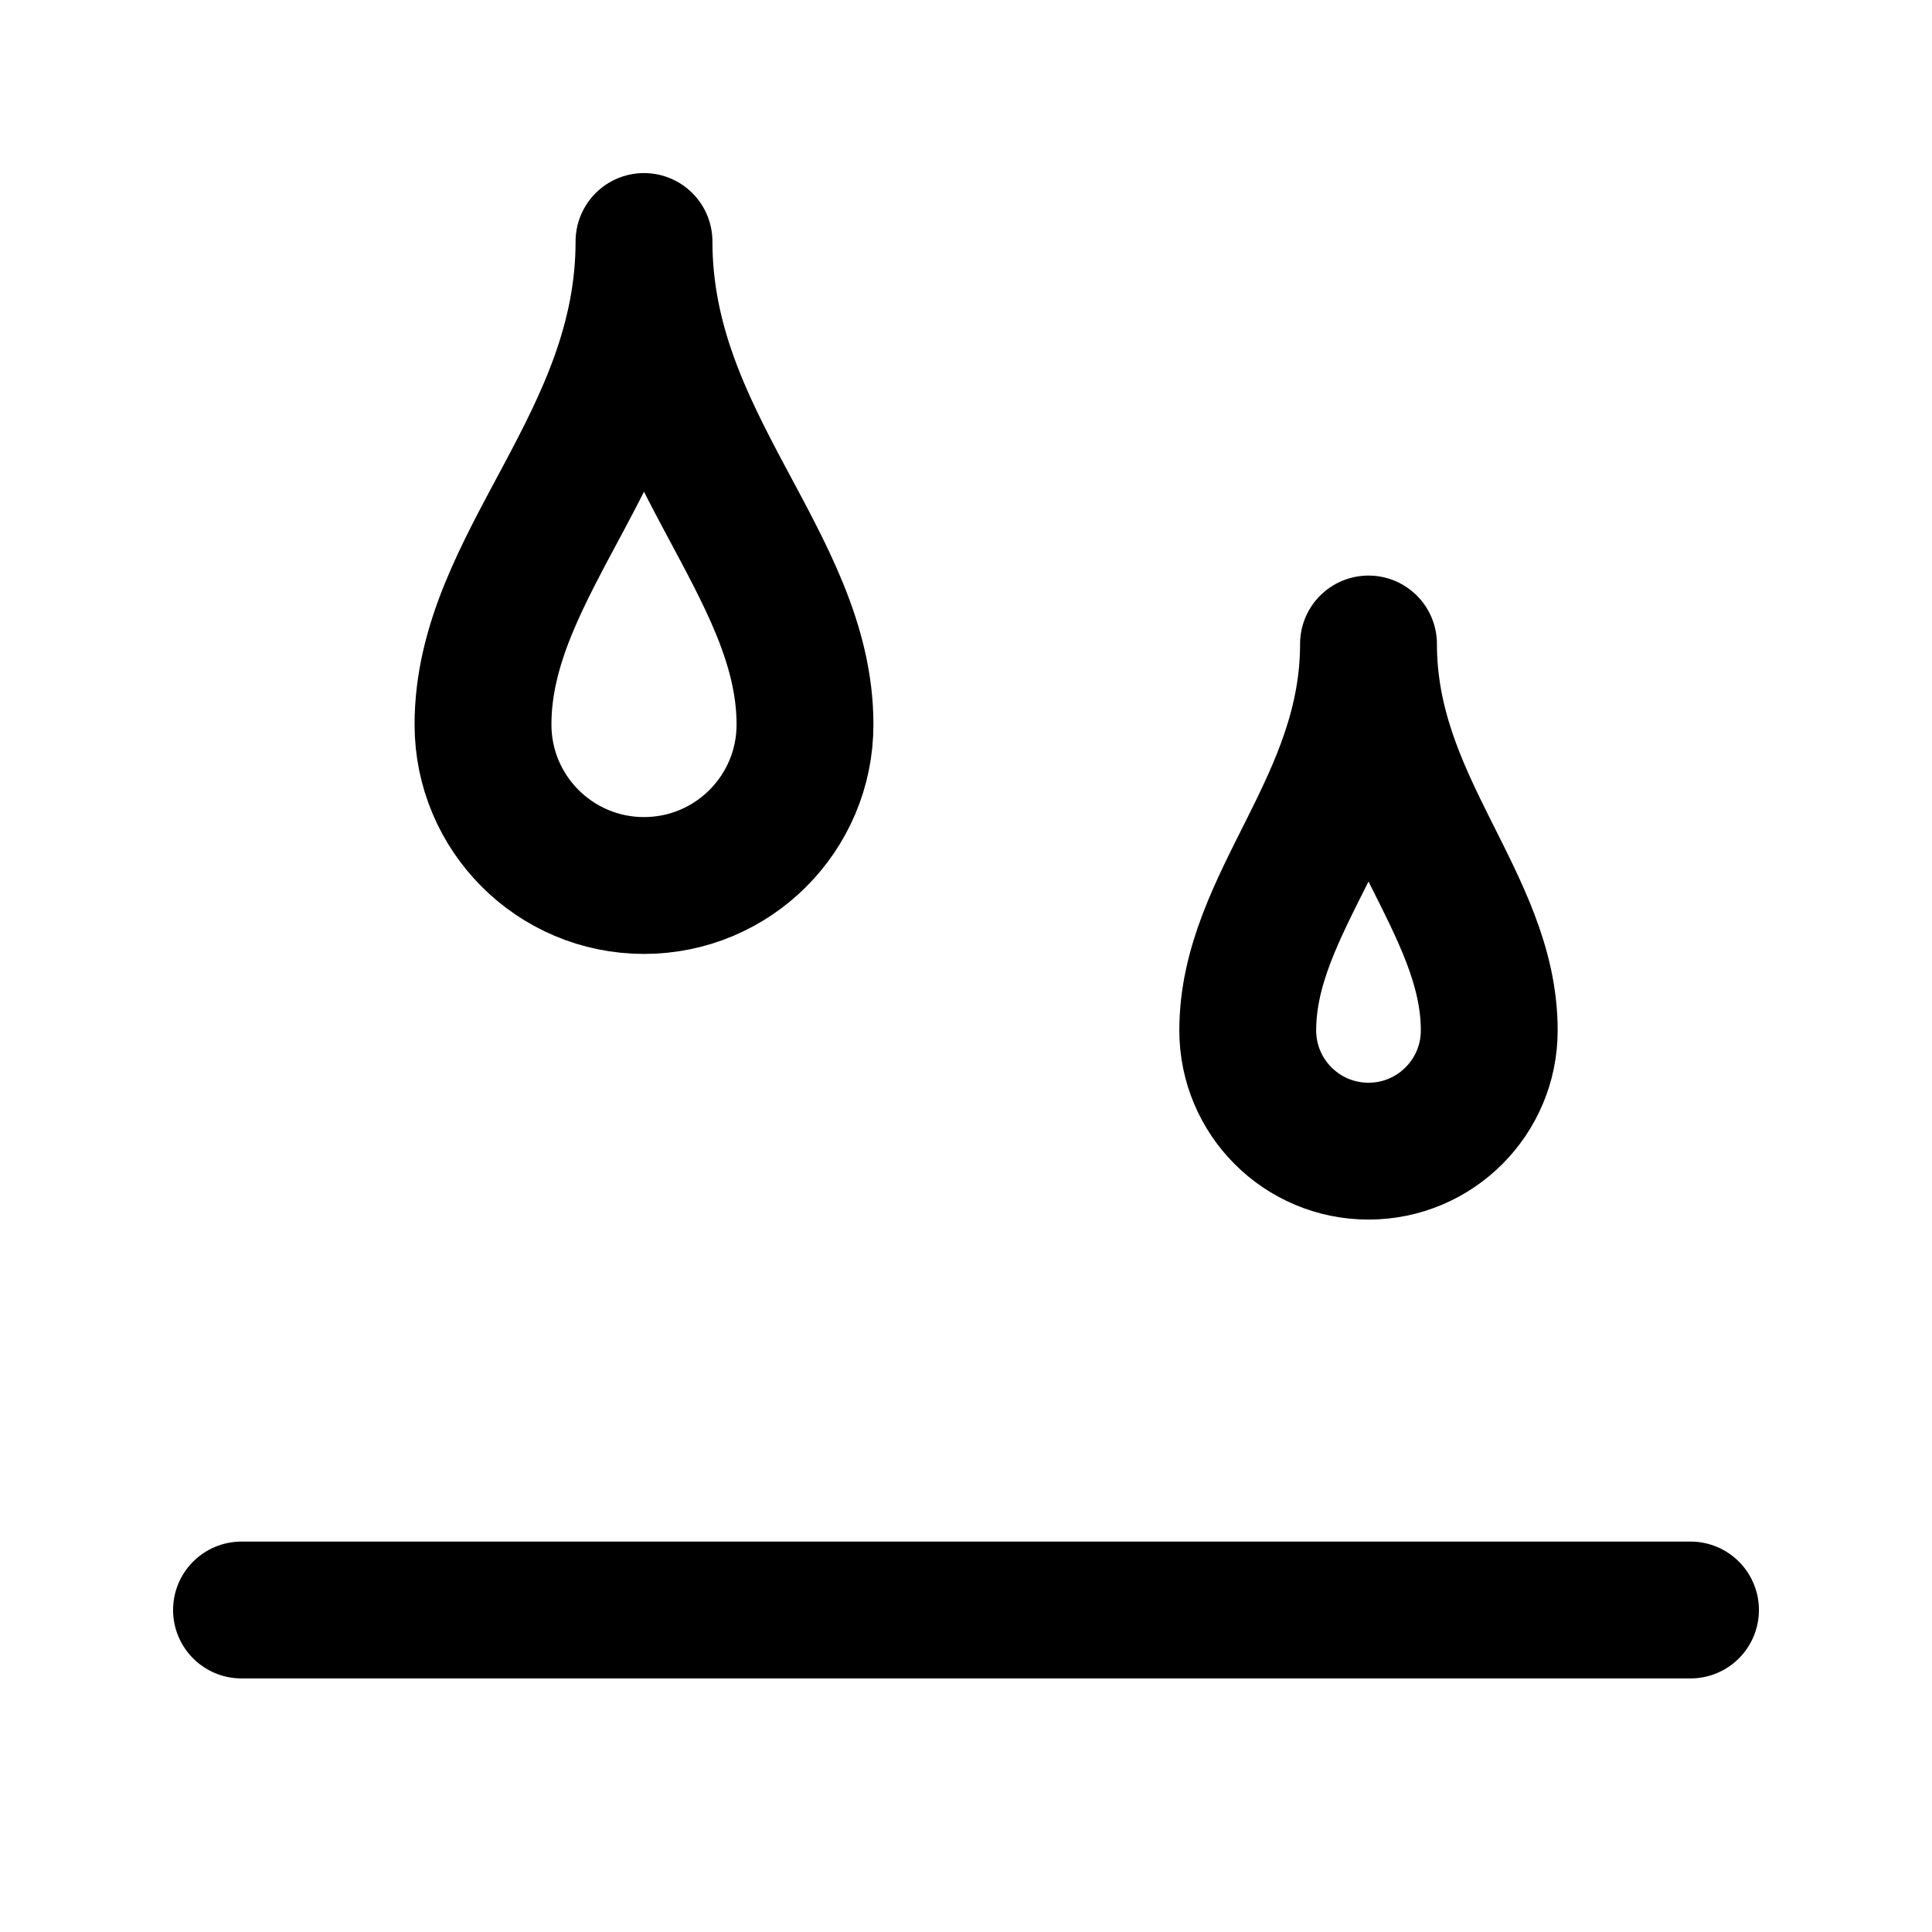
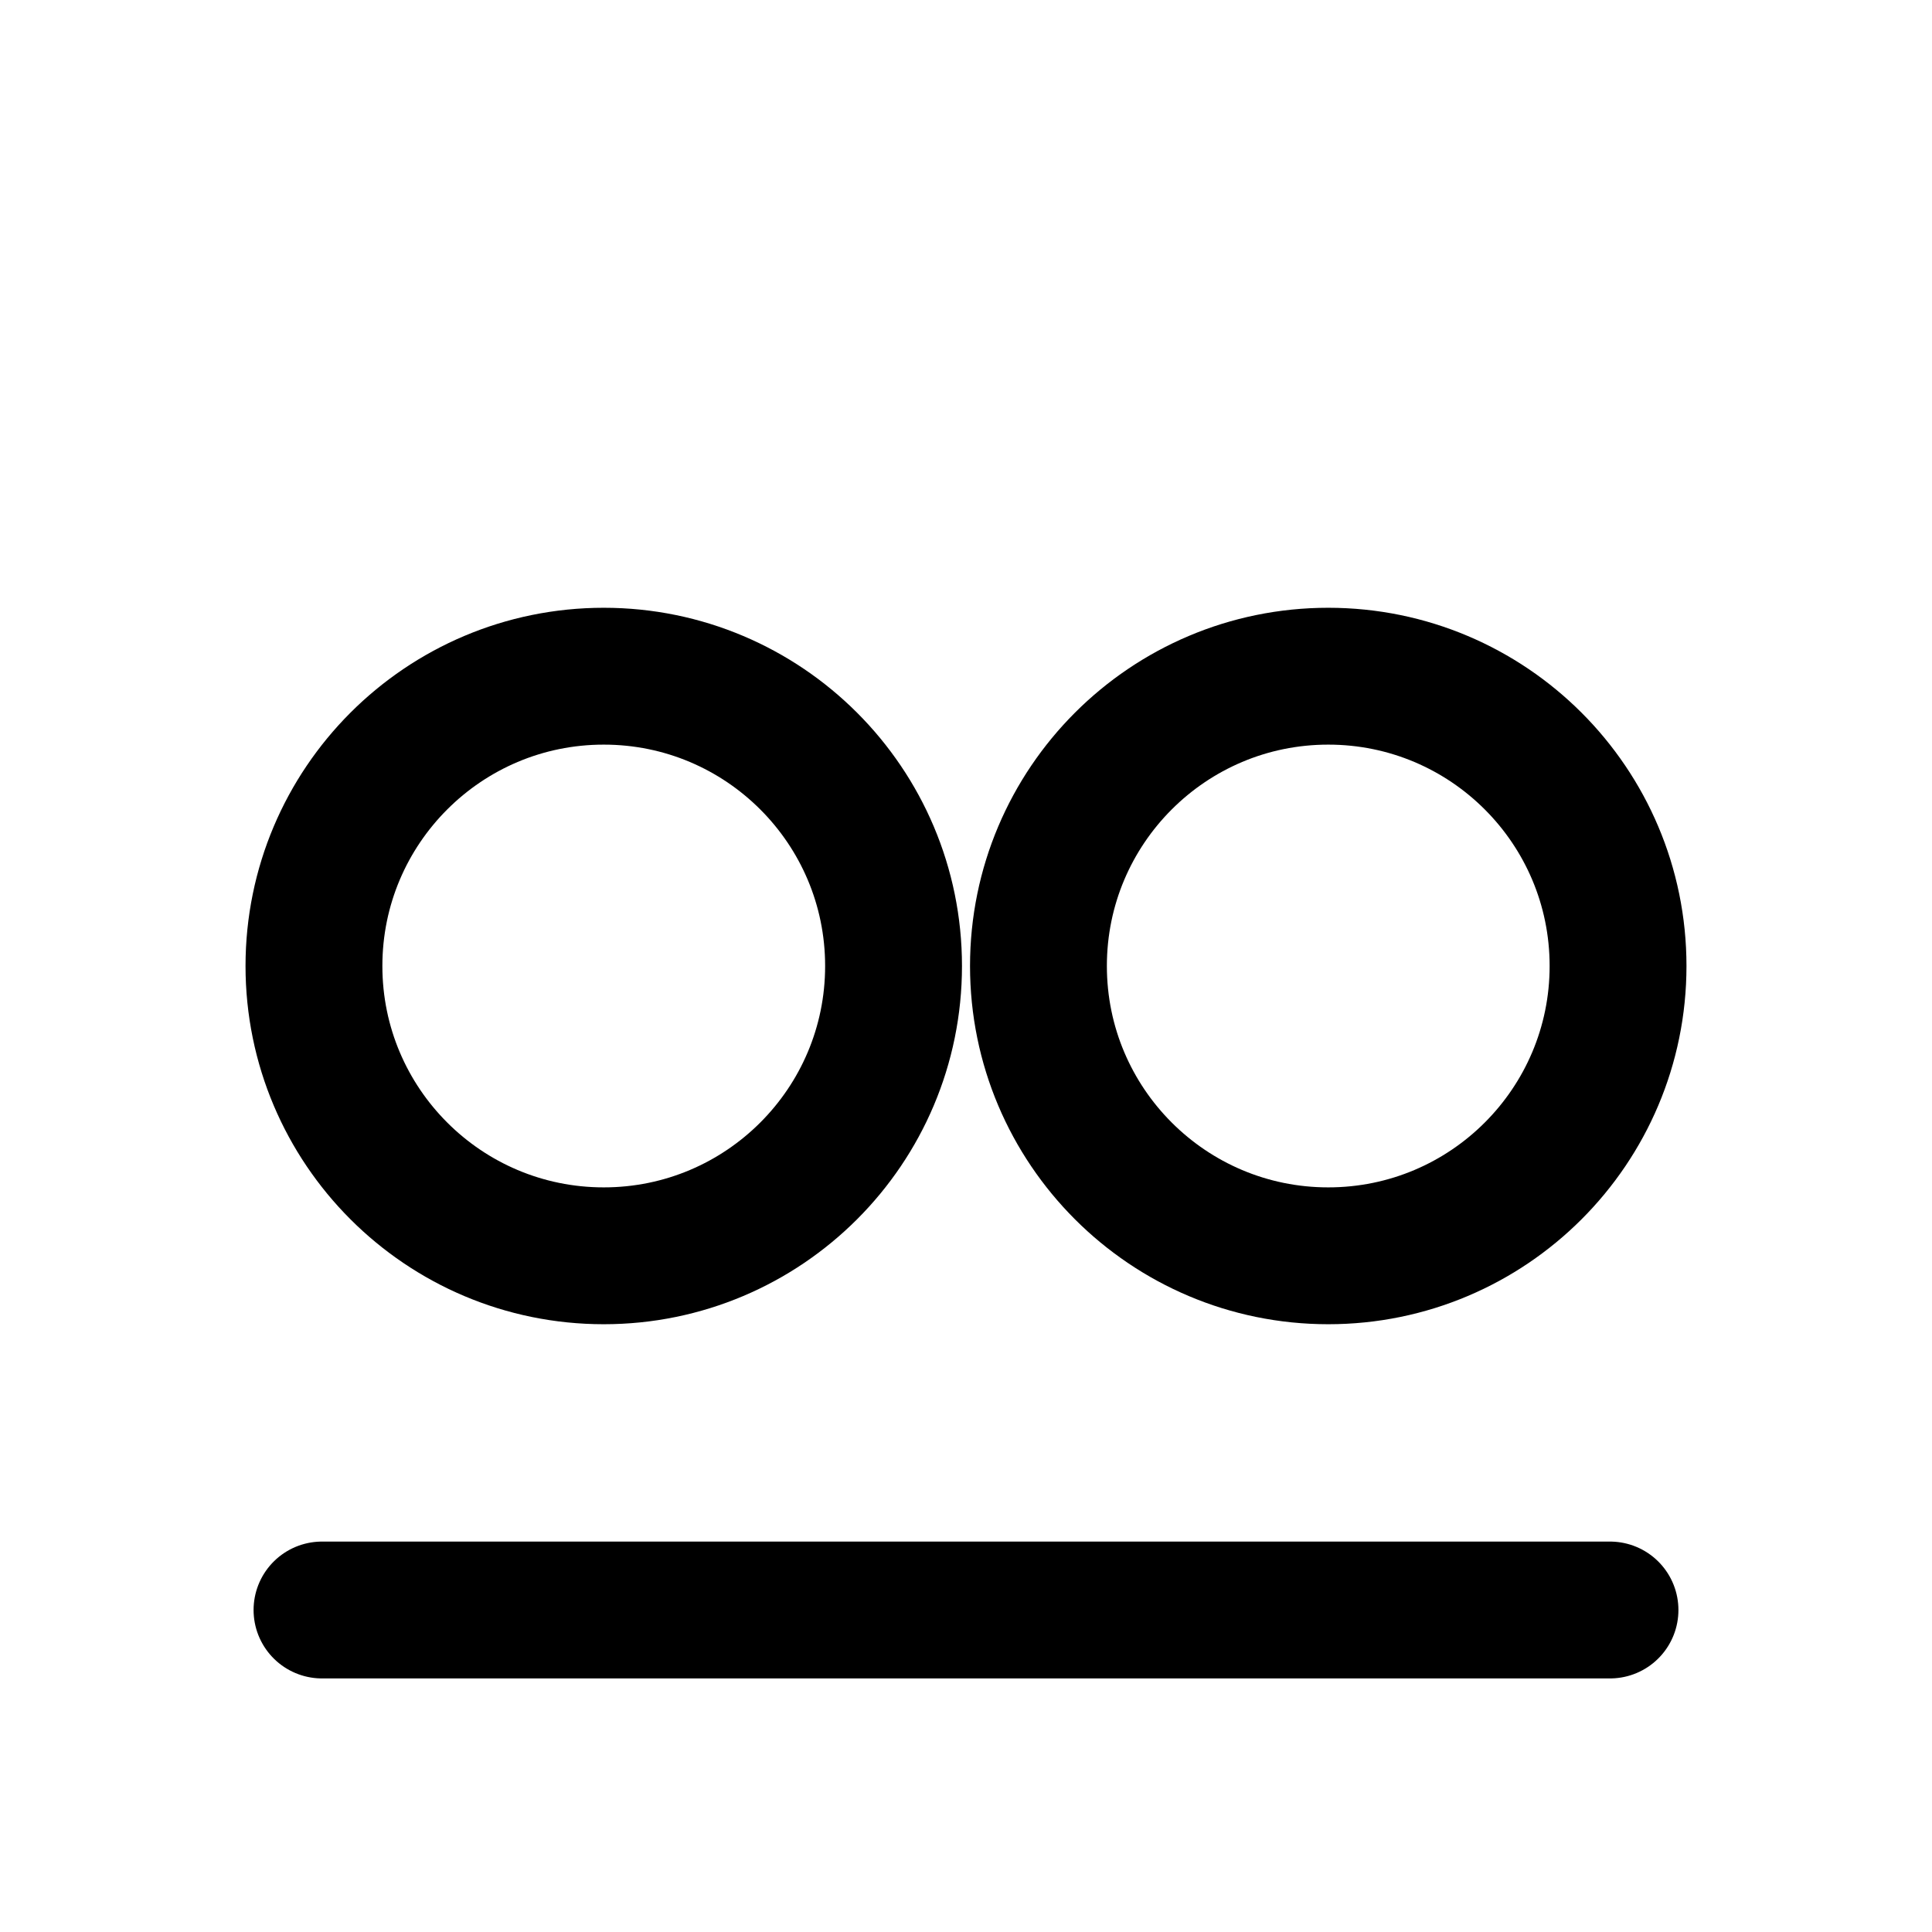
- <svg xmlns="http://www.w3.org/2000/svg" viewBox="0 0 24 24" fill="none" stroke="currentColor" stroke-width="1.7" stroke-linecap="round" stroke-linejoin="round" role="img" aria-hidden="true">
-   <path d="M8 3c0 2.5 2 4 2 6a2 2 0 0 1-4 0c0-2 2-3.5 2-6z" />
-   <path d="M17 8c0 2 1.5 3.2 1.5 4.8a1.5 1.5 0 0 1-3 0c0-1.6 1.5-2.8 1.5-4.8z" />
-   <path d="M3 20h18" />
+ <svg xmlns="http://www.w3.org/2000/svg" viewBox="0 0 24 24" fill="none" stroke="currentColor" stroke-width="1.7" stroke-linecap="round" stroke-linejoin="round" aria-hidden="true" focusable="false">
+   <circle cx="7.5" cy="12" r="3.6" />
+   <circle cx="16.5" cy="12" r="3.6" />
+   <path d="M4 20h16" />
</svg>
